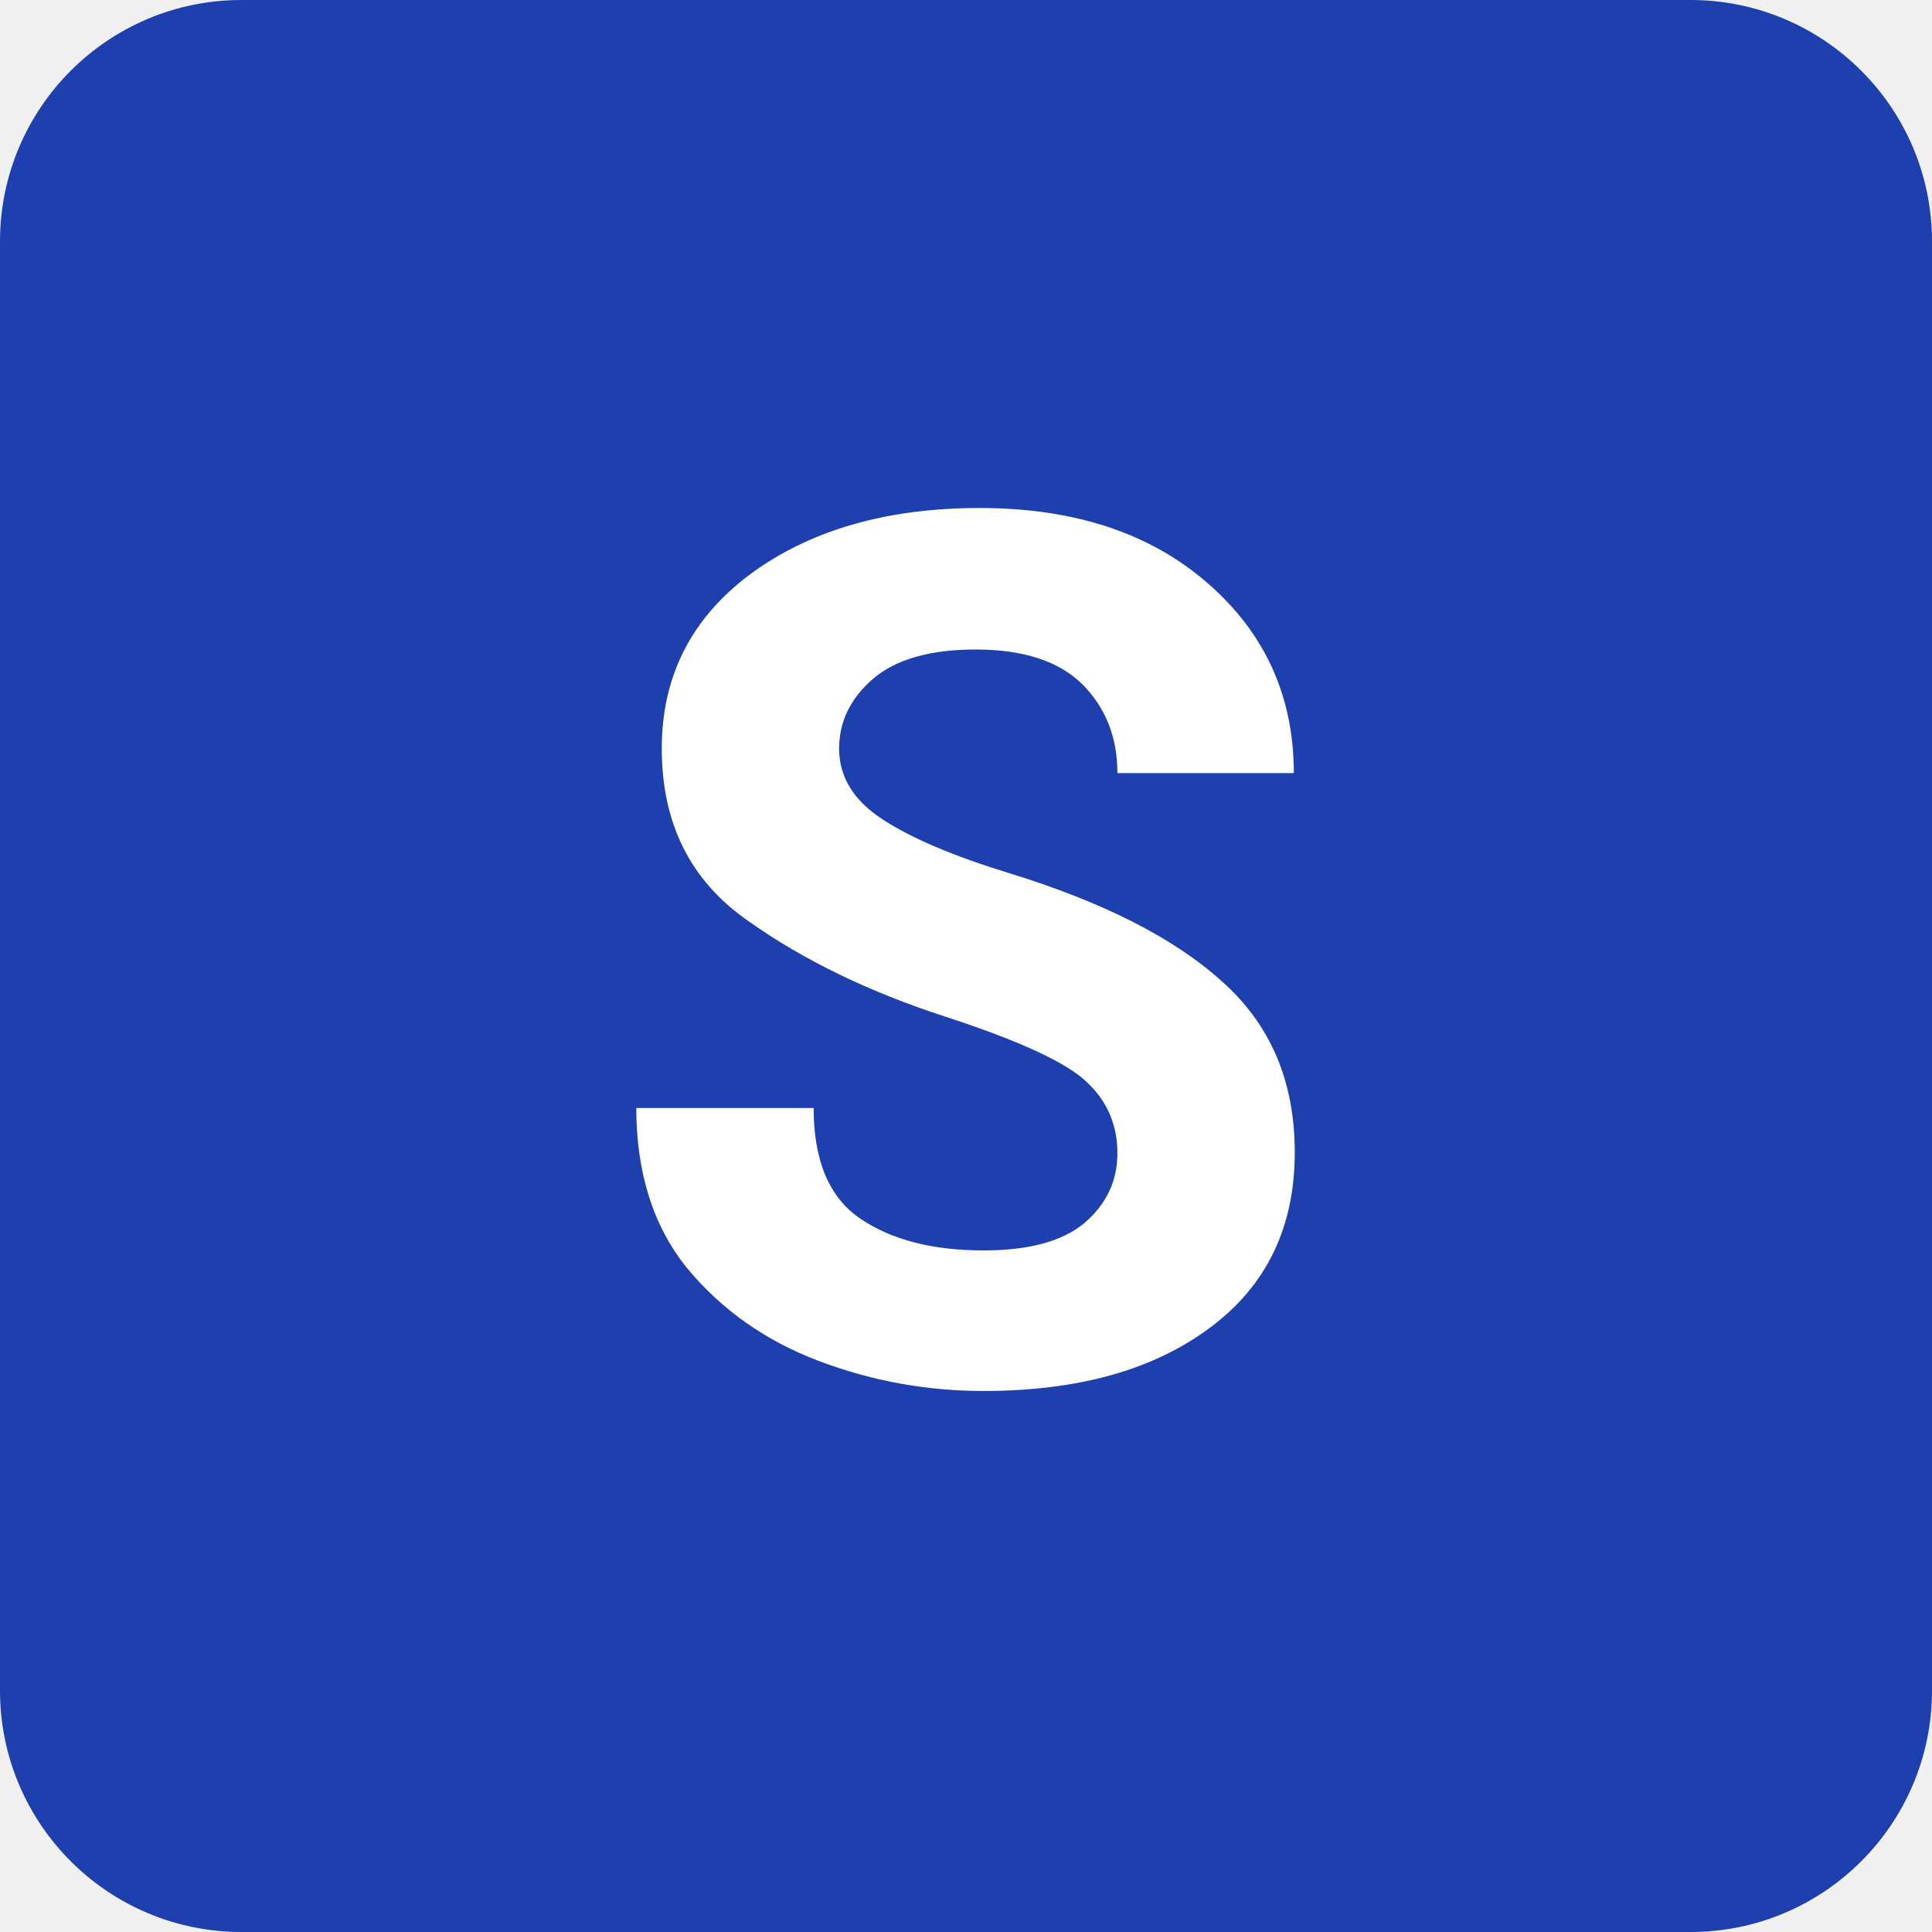
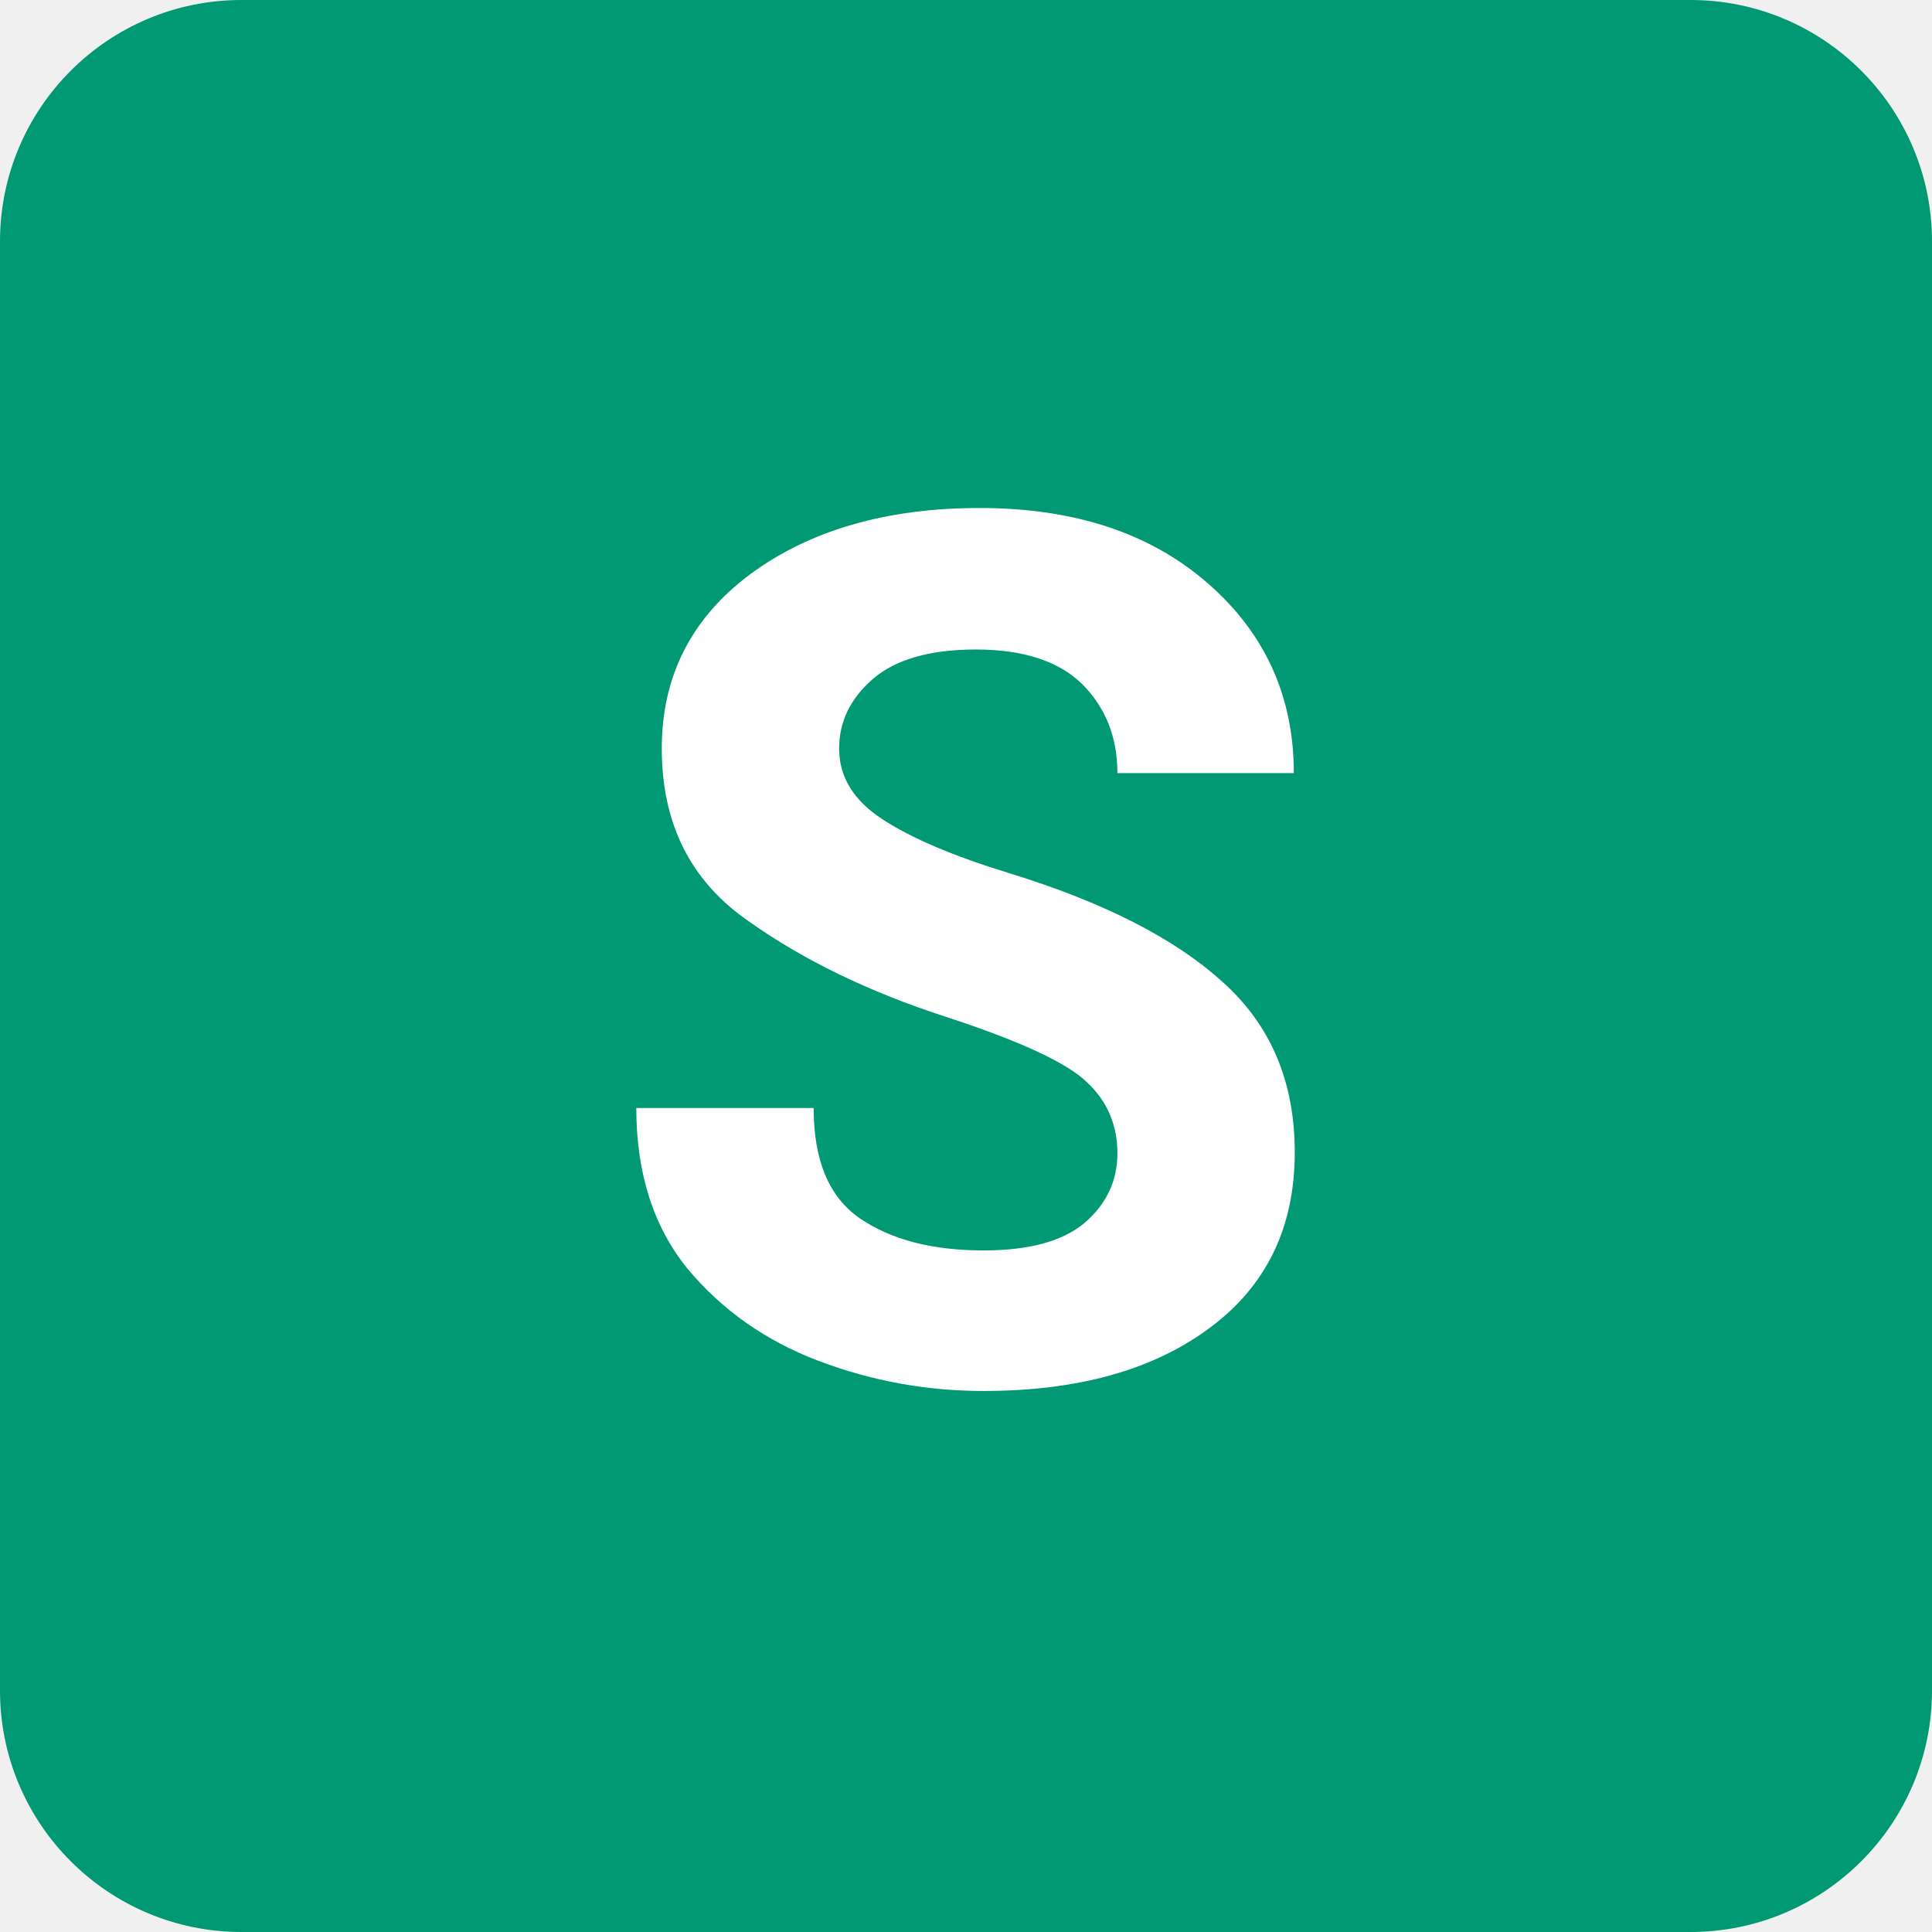
<svg xmlns="http://www.w3.org/2000/svg" width="32" height="32" viewBox="0 0 32 32">
-   <rect width="32" height="32" rx="4" fill="#1E40AF" />
+   <rect width="32" height="32" rx="4" fill="#009973" />
  <text x="50%" y="50%" dominant-baseline="central" text-anchor="middle" fill="#FFFFFF" font-family="system-ui, -apple-system, BlinkMacSystemFont, 'Segoe UI', Roboto, sans-serif" font-weight="700" font-size="20">S</text>
</svg>
